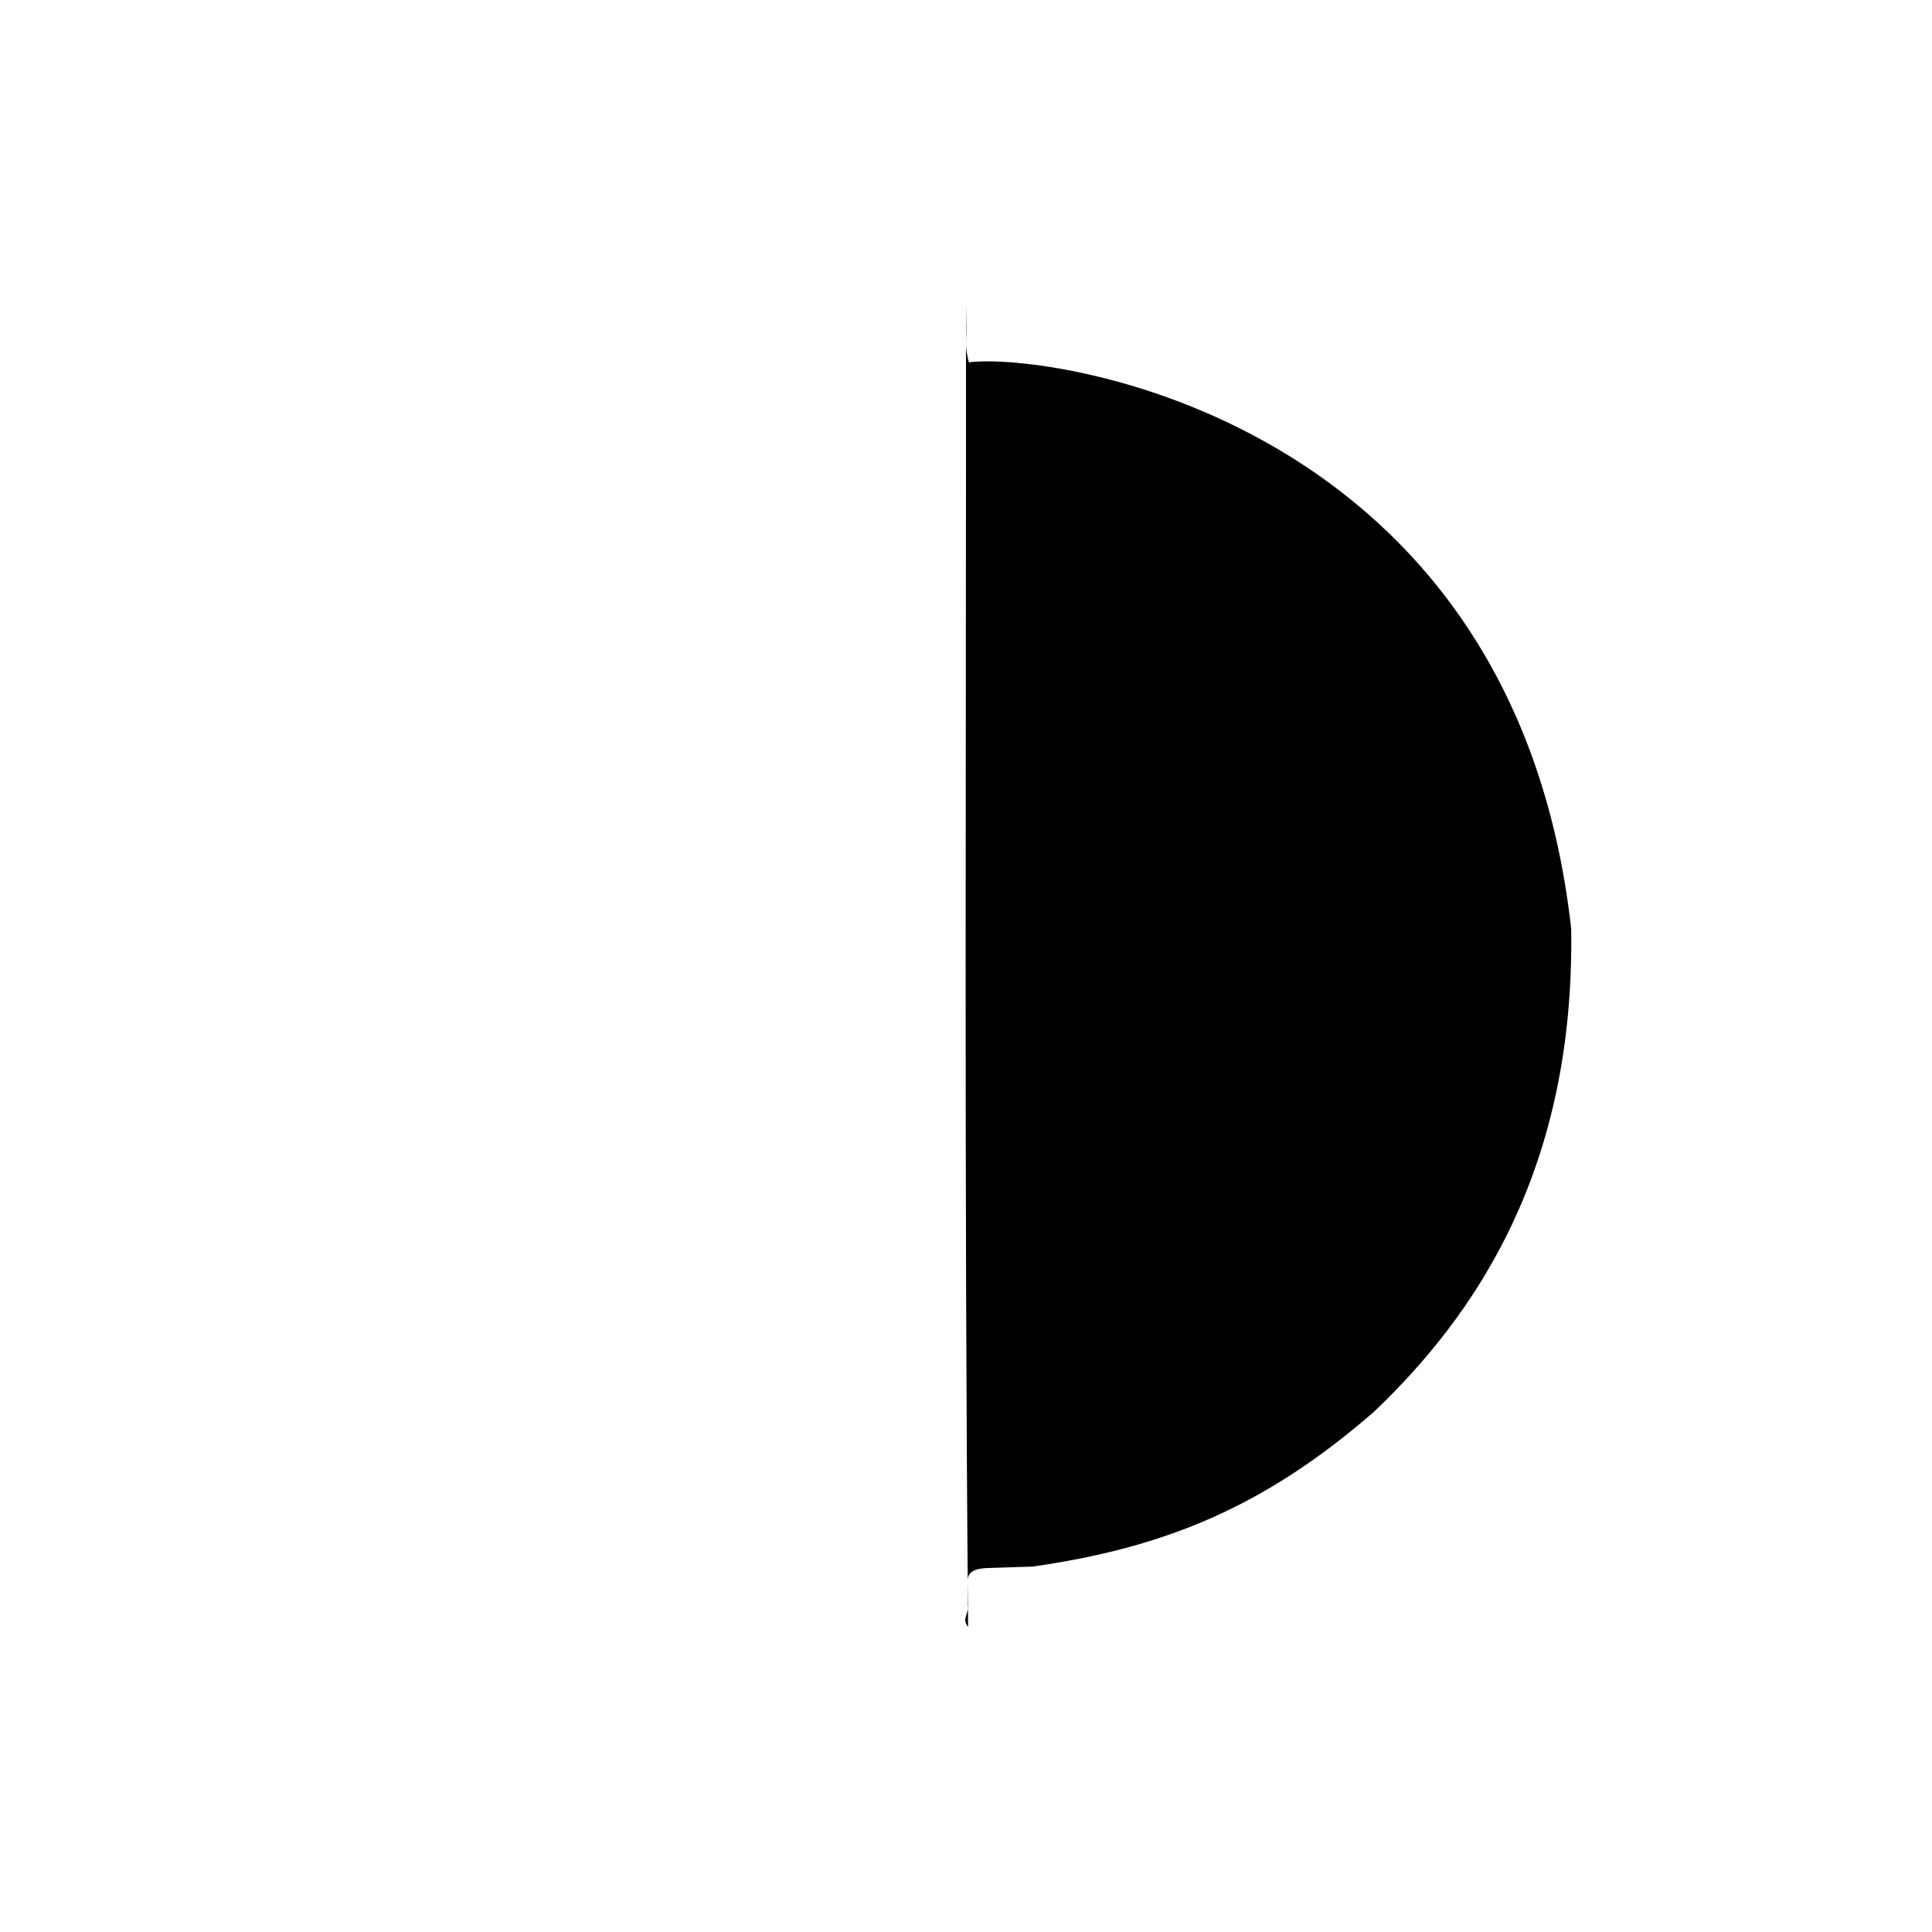
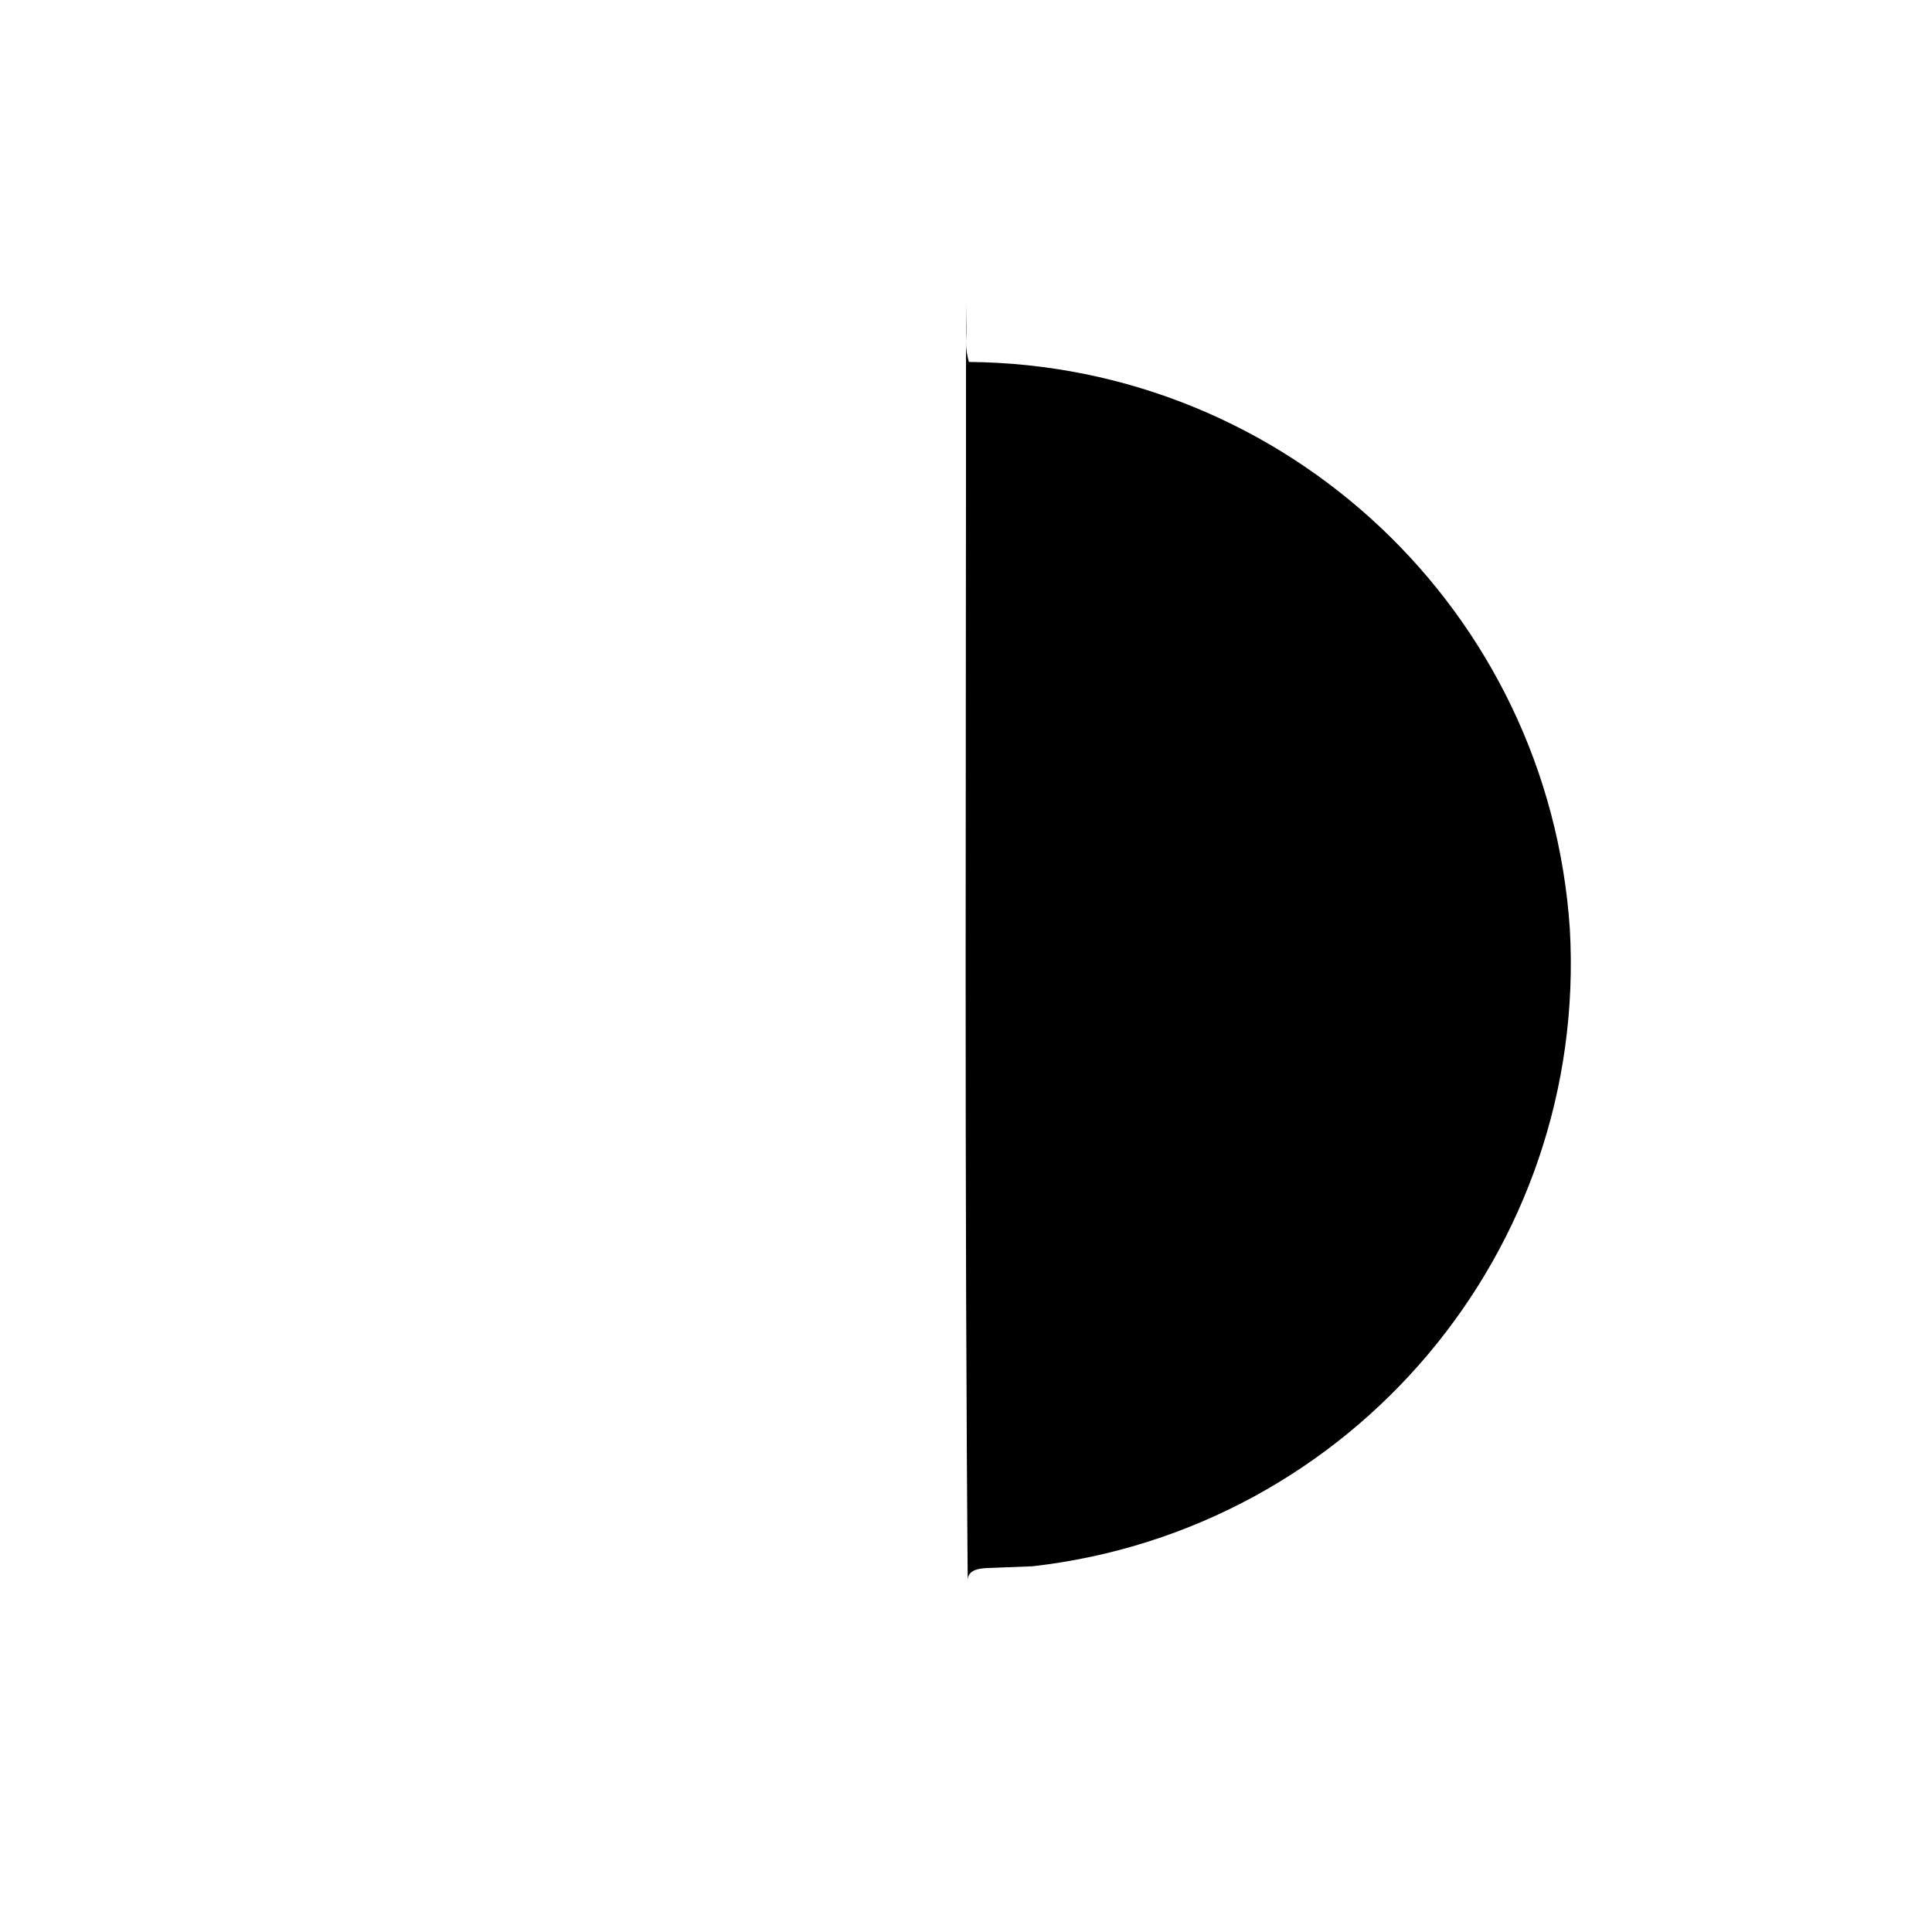
<svg xmlns="http://www.w3.org/2000/svg" width="256" height="256" viewBox="0 0 256 256" data-generator="rekha dev">
-   <path fill="#000000" d="M128 40.38L128.04 43.47C128.06 45.23 127.81 45.88 128.38 48.01C139 46.65 200.61 55.17 208.19 123.06C208.68 154.8 195.68 174.08 182.08 187.05C167.54 199.7 154.34 205.07 136.83 207.58L131.19 207.76C129.45 207.79 128.15 208.1 128.23 209.56L128.29 212.23C128.42 214.1 127.37 214.36 128.28 215.59C127.75 157.21 128.03 98.79 128 40.38Z" />
+   <path fill="#000000" d="M128 40.38L128.04 43.47C128.06 45.23 127.81 45.83 128.38 47.96C170.49 48.31 205.2 81.06 208.01 123.07C210.44 165.65 179.2 202.72 136.82 207.54L131.19 207.76C129.45 207.79 128.15 208.1 128.23 209.56L128.28 215.59C127.75 157.21 128.03 98.79 128 40.38Z" />
</svg>
